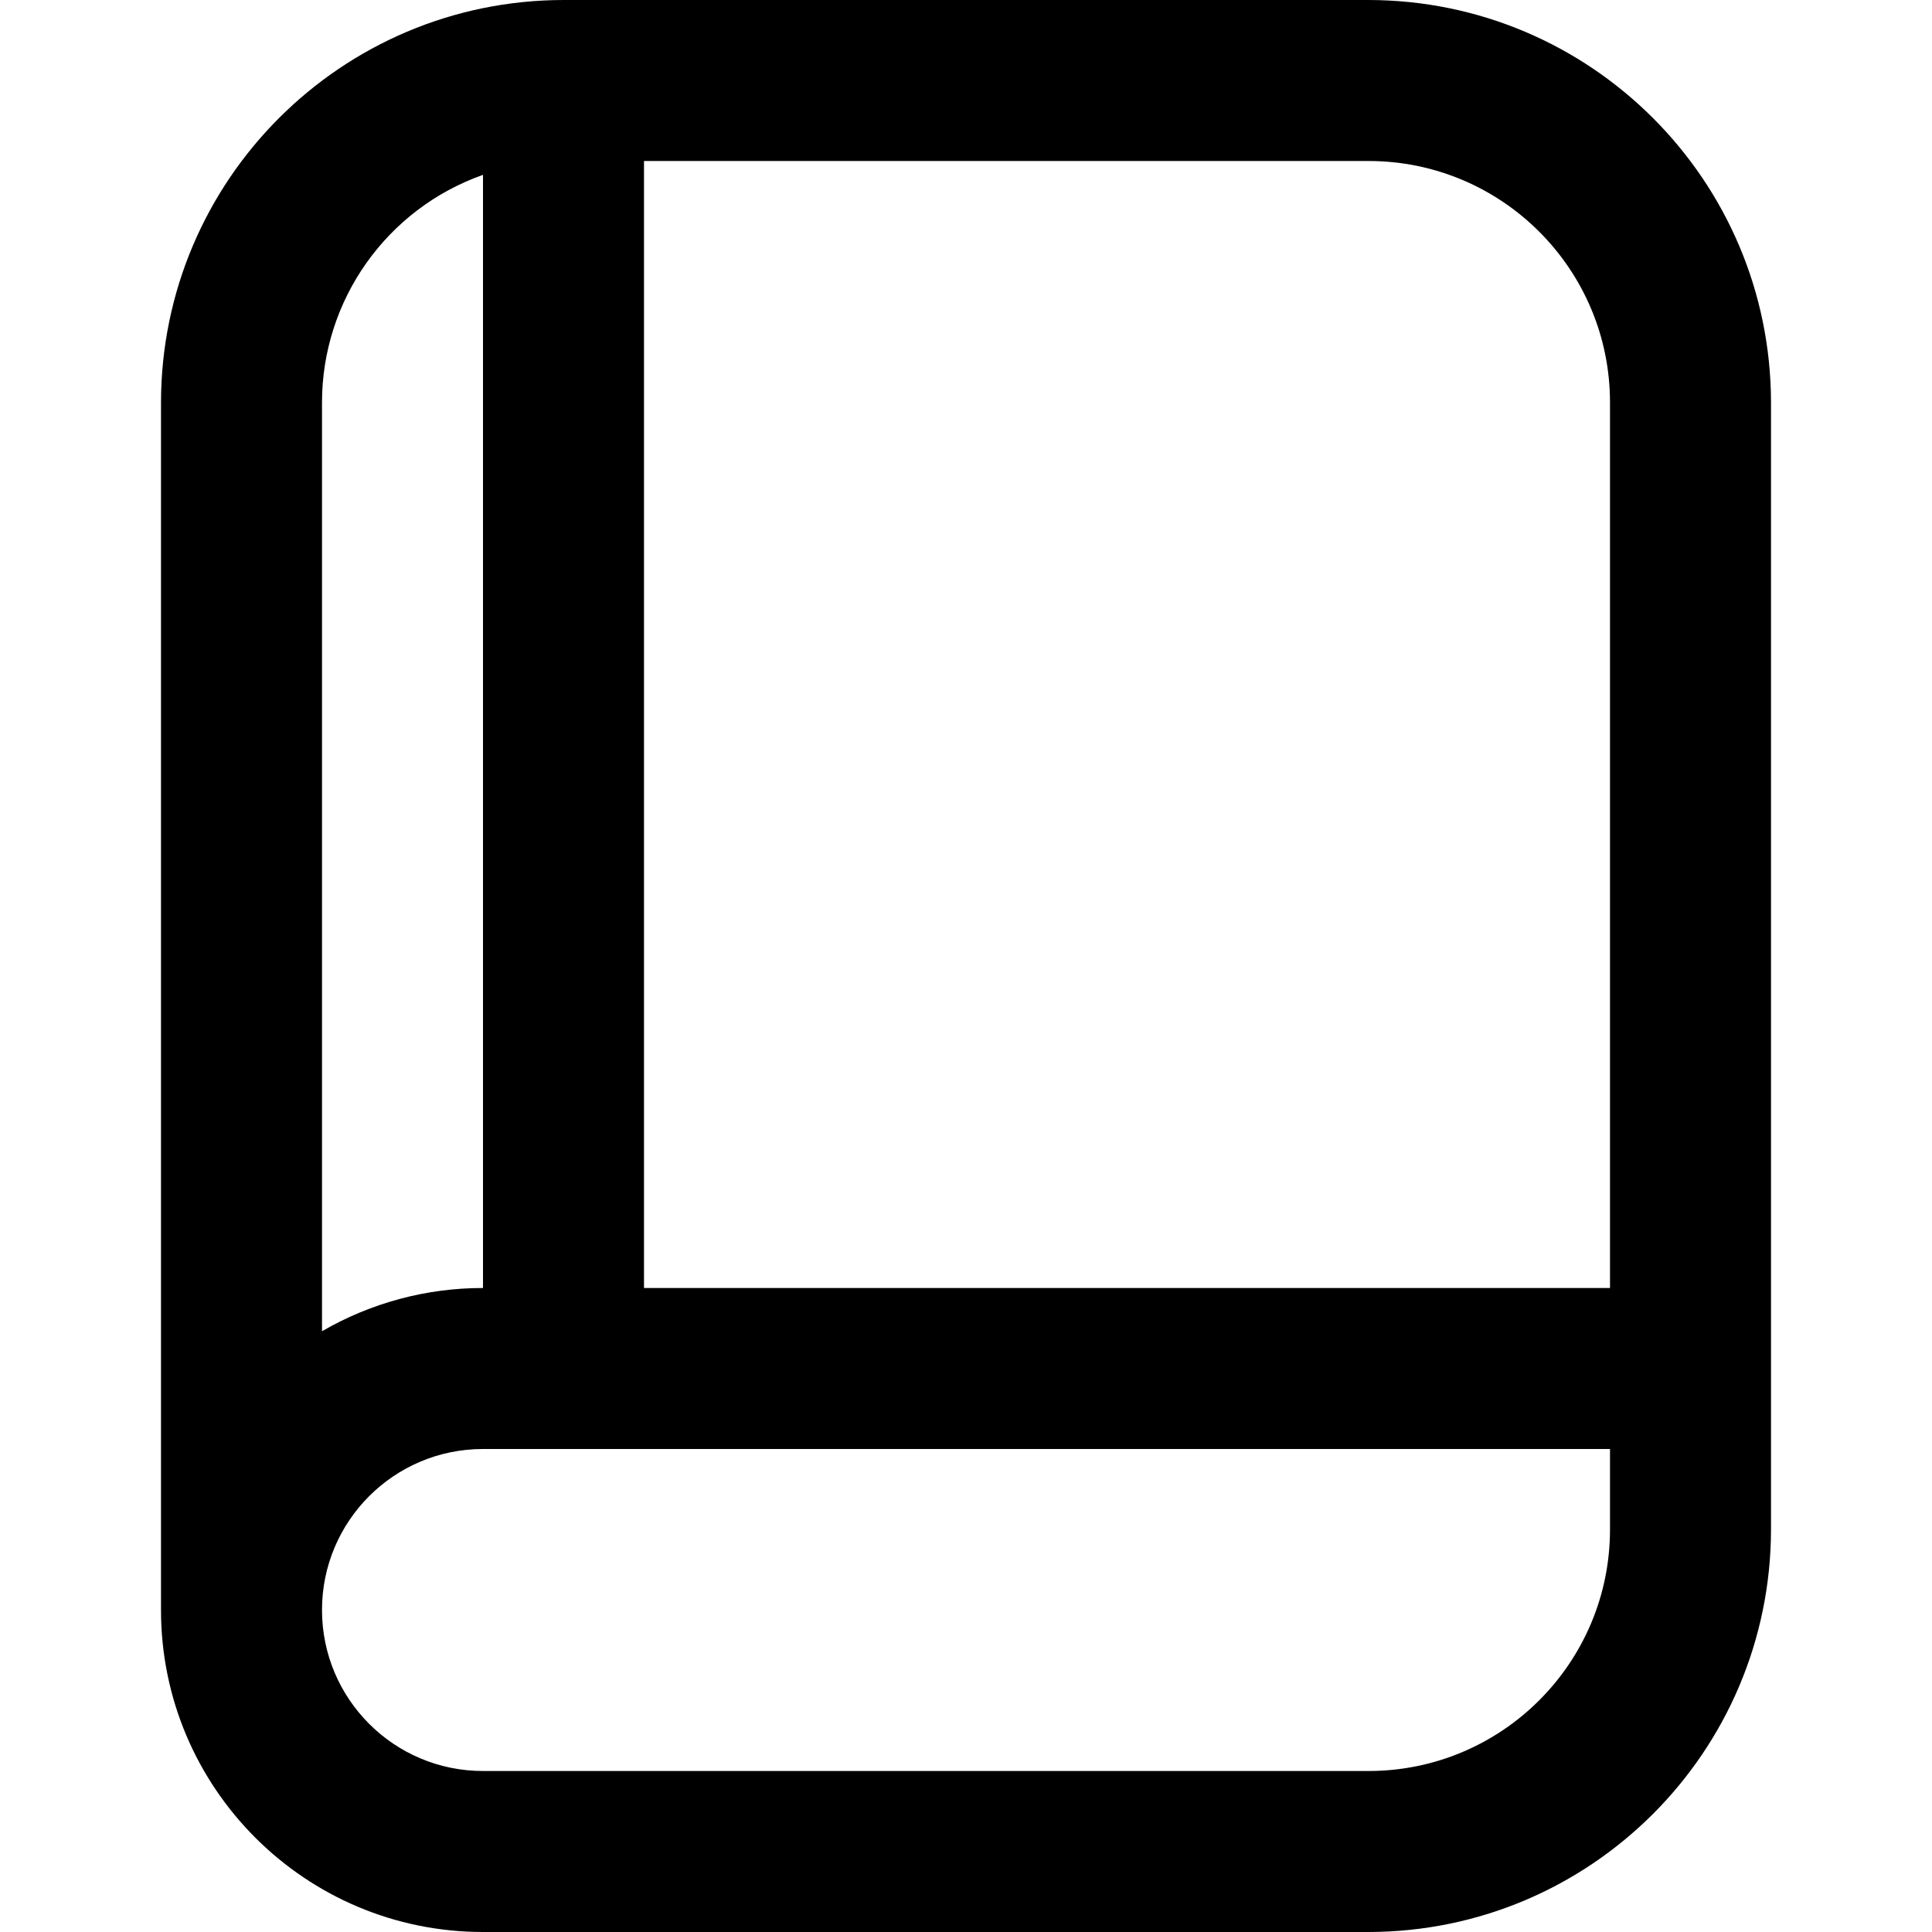
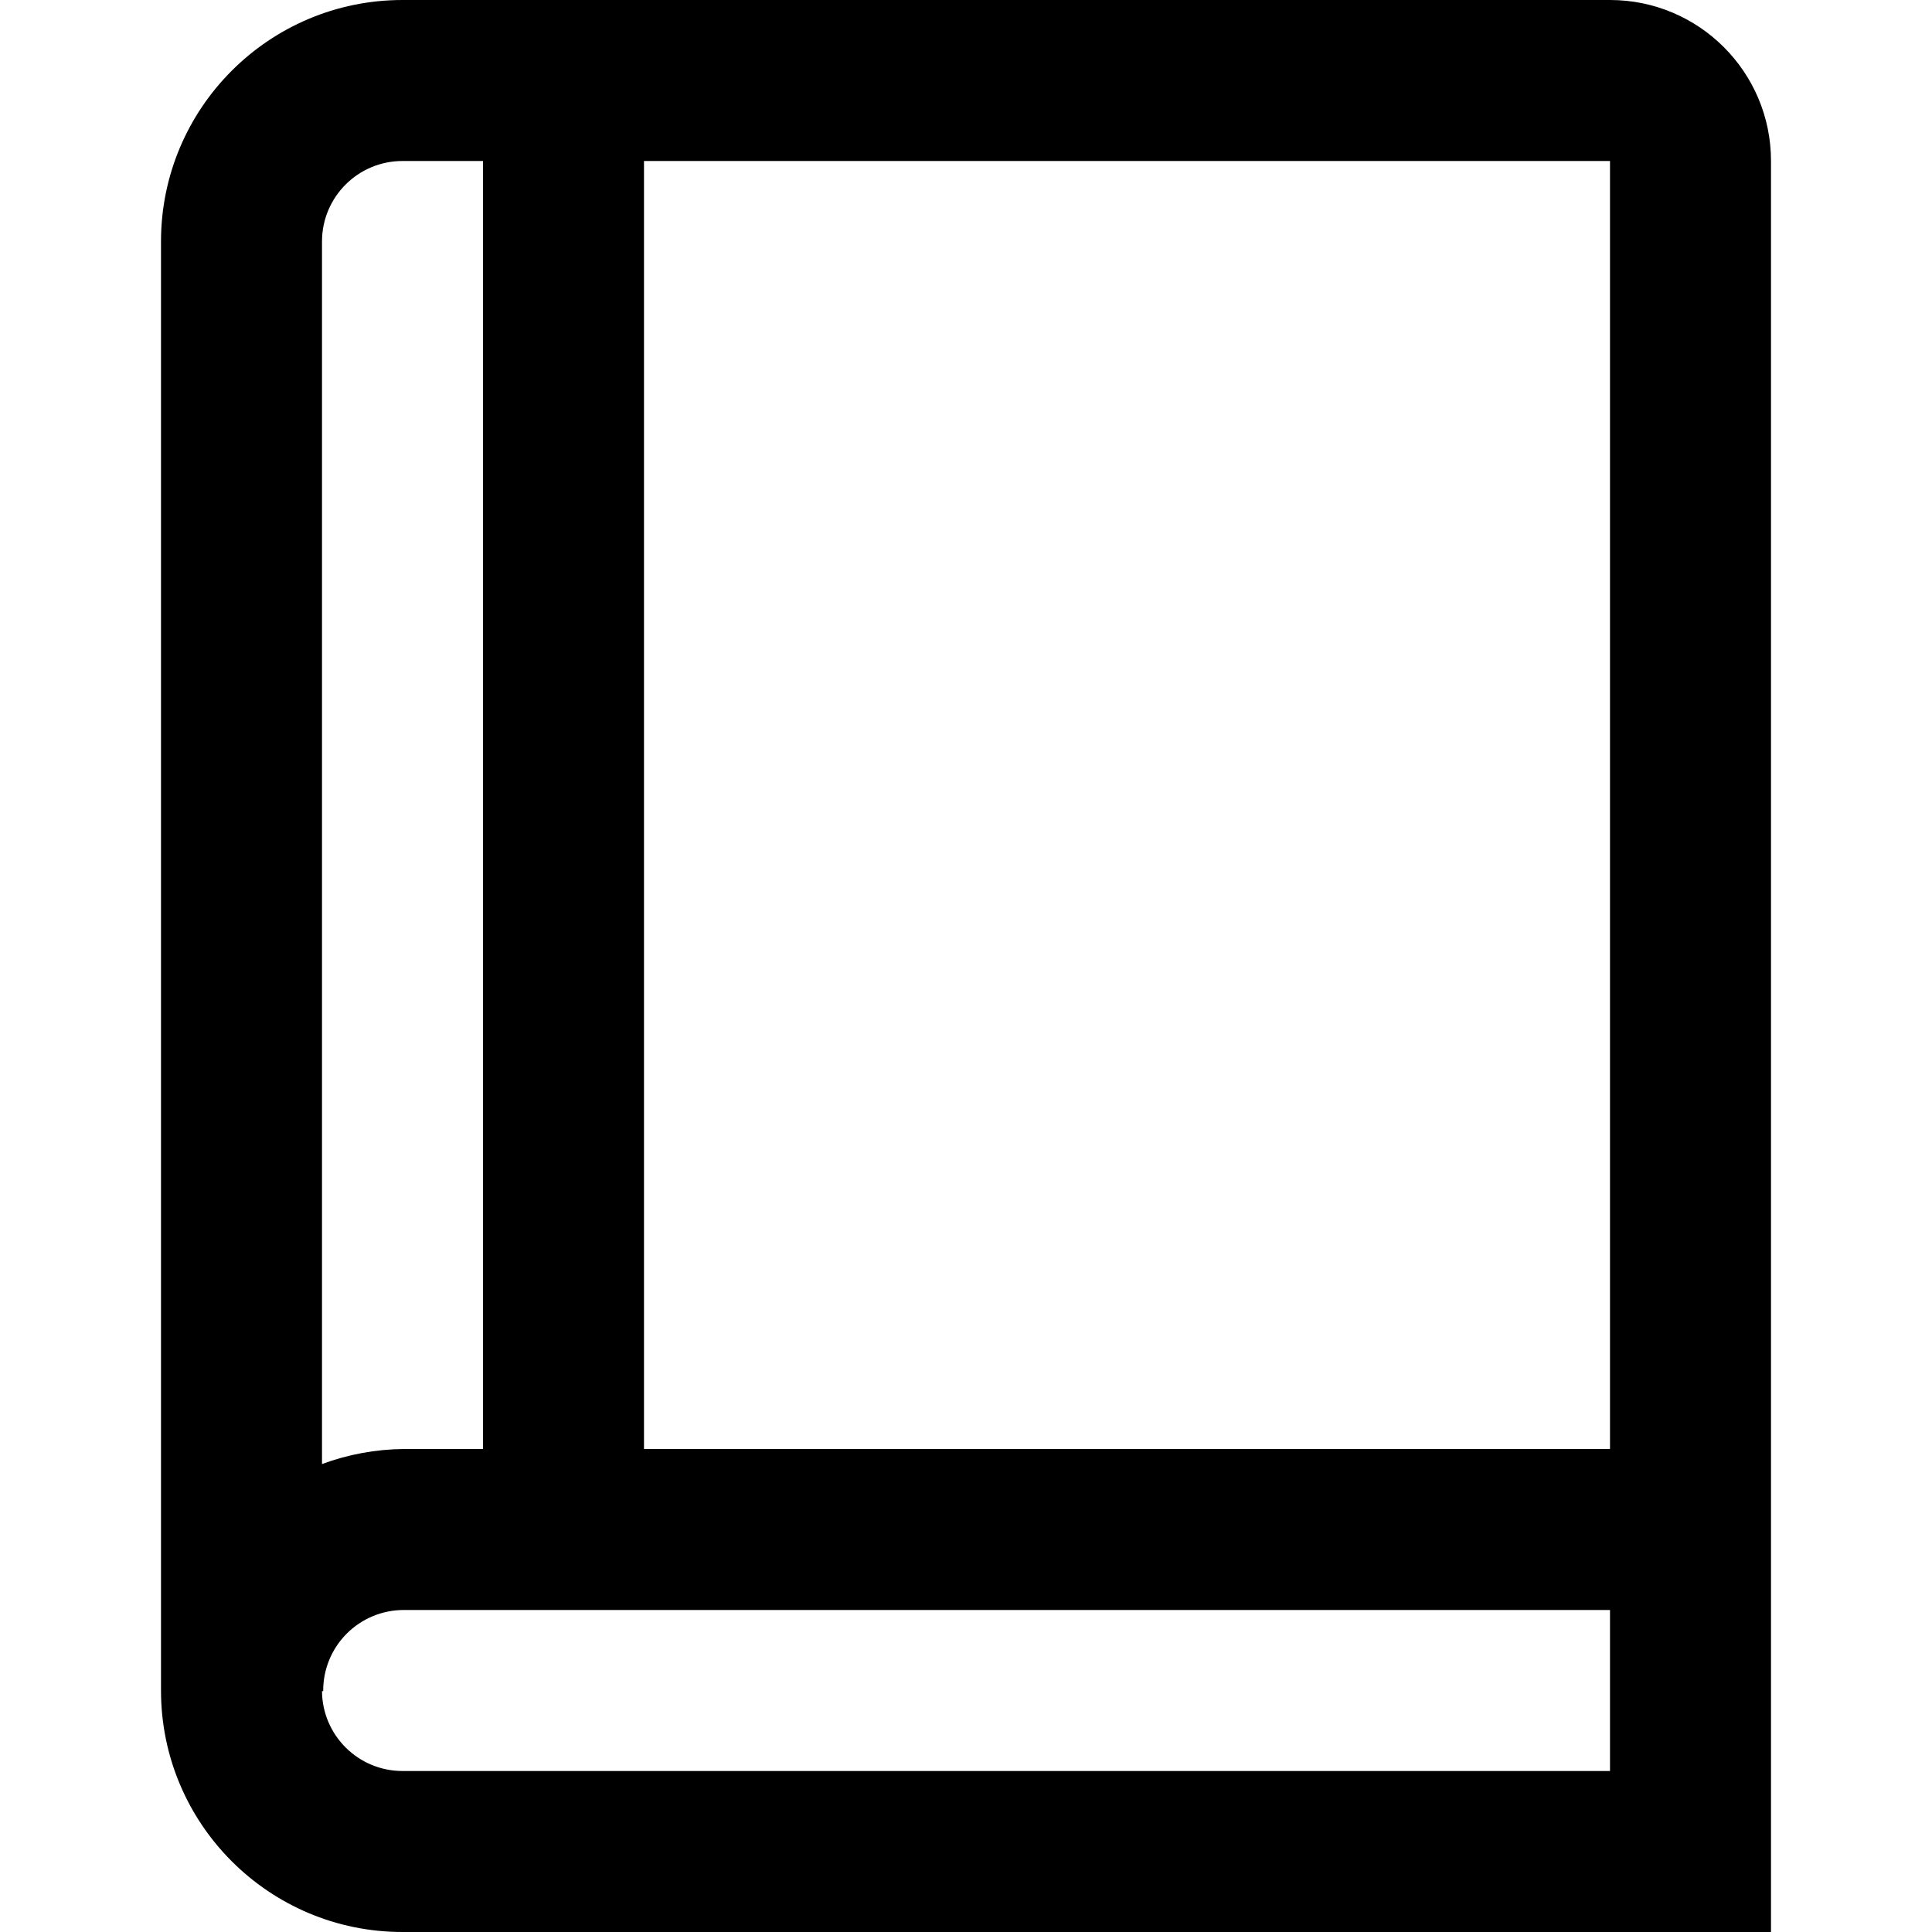
- <svg xmlns="http://www.w3.org/2000/svg" id="Outline" viewBox="0 0 24 24">
-   <path d="M17,0H7A5.006,5.006,0,0,0,2,5V20a4,4,0,0,0,4,4H17a5.006,5.006,0,0,0,5-5V5A5.006,5.006,0,0,0,17,0Zm3,5V16H8V2h9A3,3,0,0,1,20,5ZM6,2.172V16a3.98,3.98,0,0,0-2,.537V5A3,3,0,0,1,6,2.172ZM17,22H6a2,2,0,0,1,0-4H20v1A3,3,0,0,1,17,22Z" />
+ <svg xmlns="http://www.w3.org/2000/svg" viewBox="0 0 24 24" width="512" height="512">
+   <g id="_01_align_center" data-name="01 align center">
+     <path d="M20,0H5A3,3,0,0,0,2,3V21a3,3,0,0,0,3,3H22V2A2,2,0,0,0,20,0Zm0,18H8V2H20ZM5,2H6V18H5.017A3,3,0,0,0,4,18.187V3A1,1,0,0,1,5,2ZM5,22a1,1,0,0,1-1-.992h.015a1,1,0,0,1,1-1.008H20v2Z" />
+   </g>
</svg>
